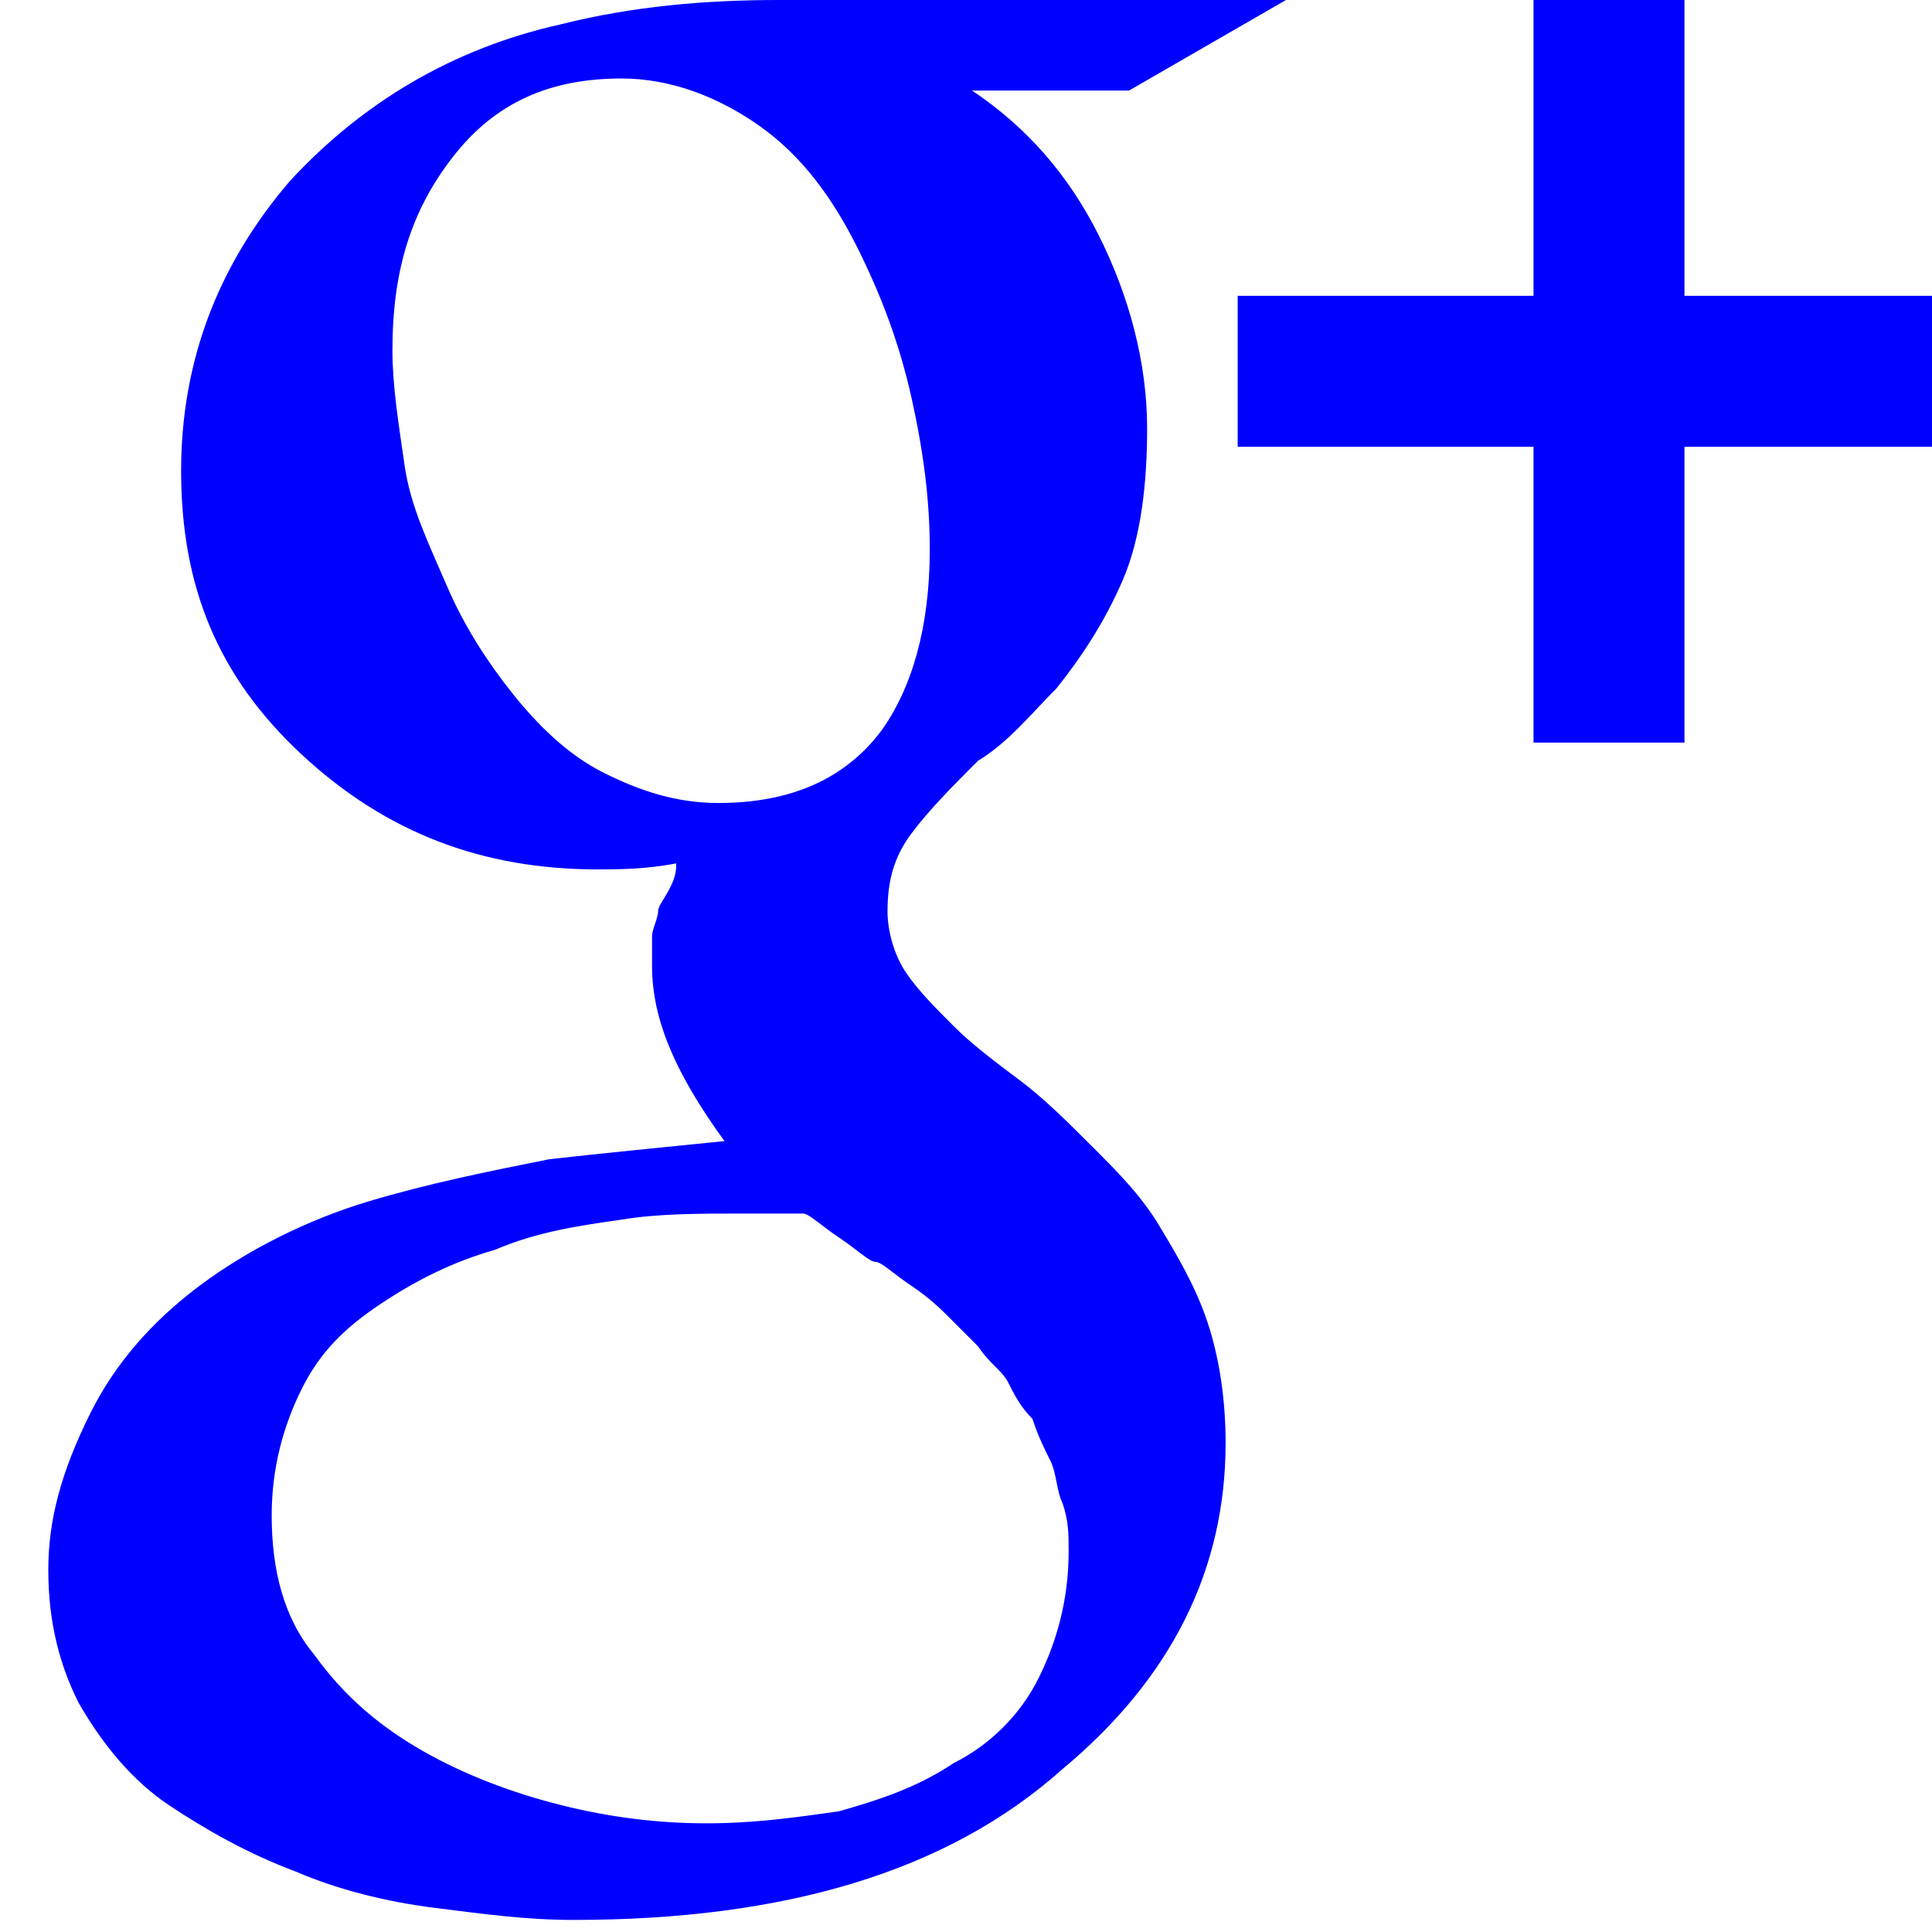
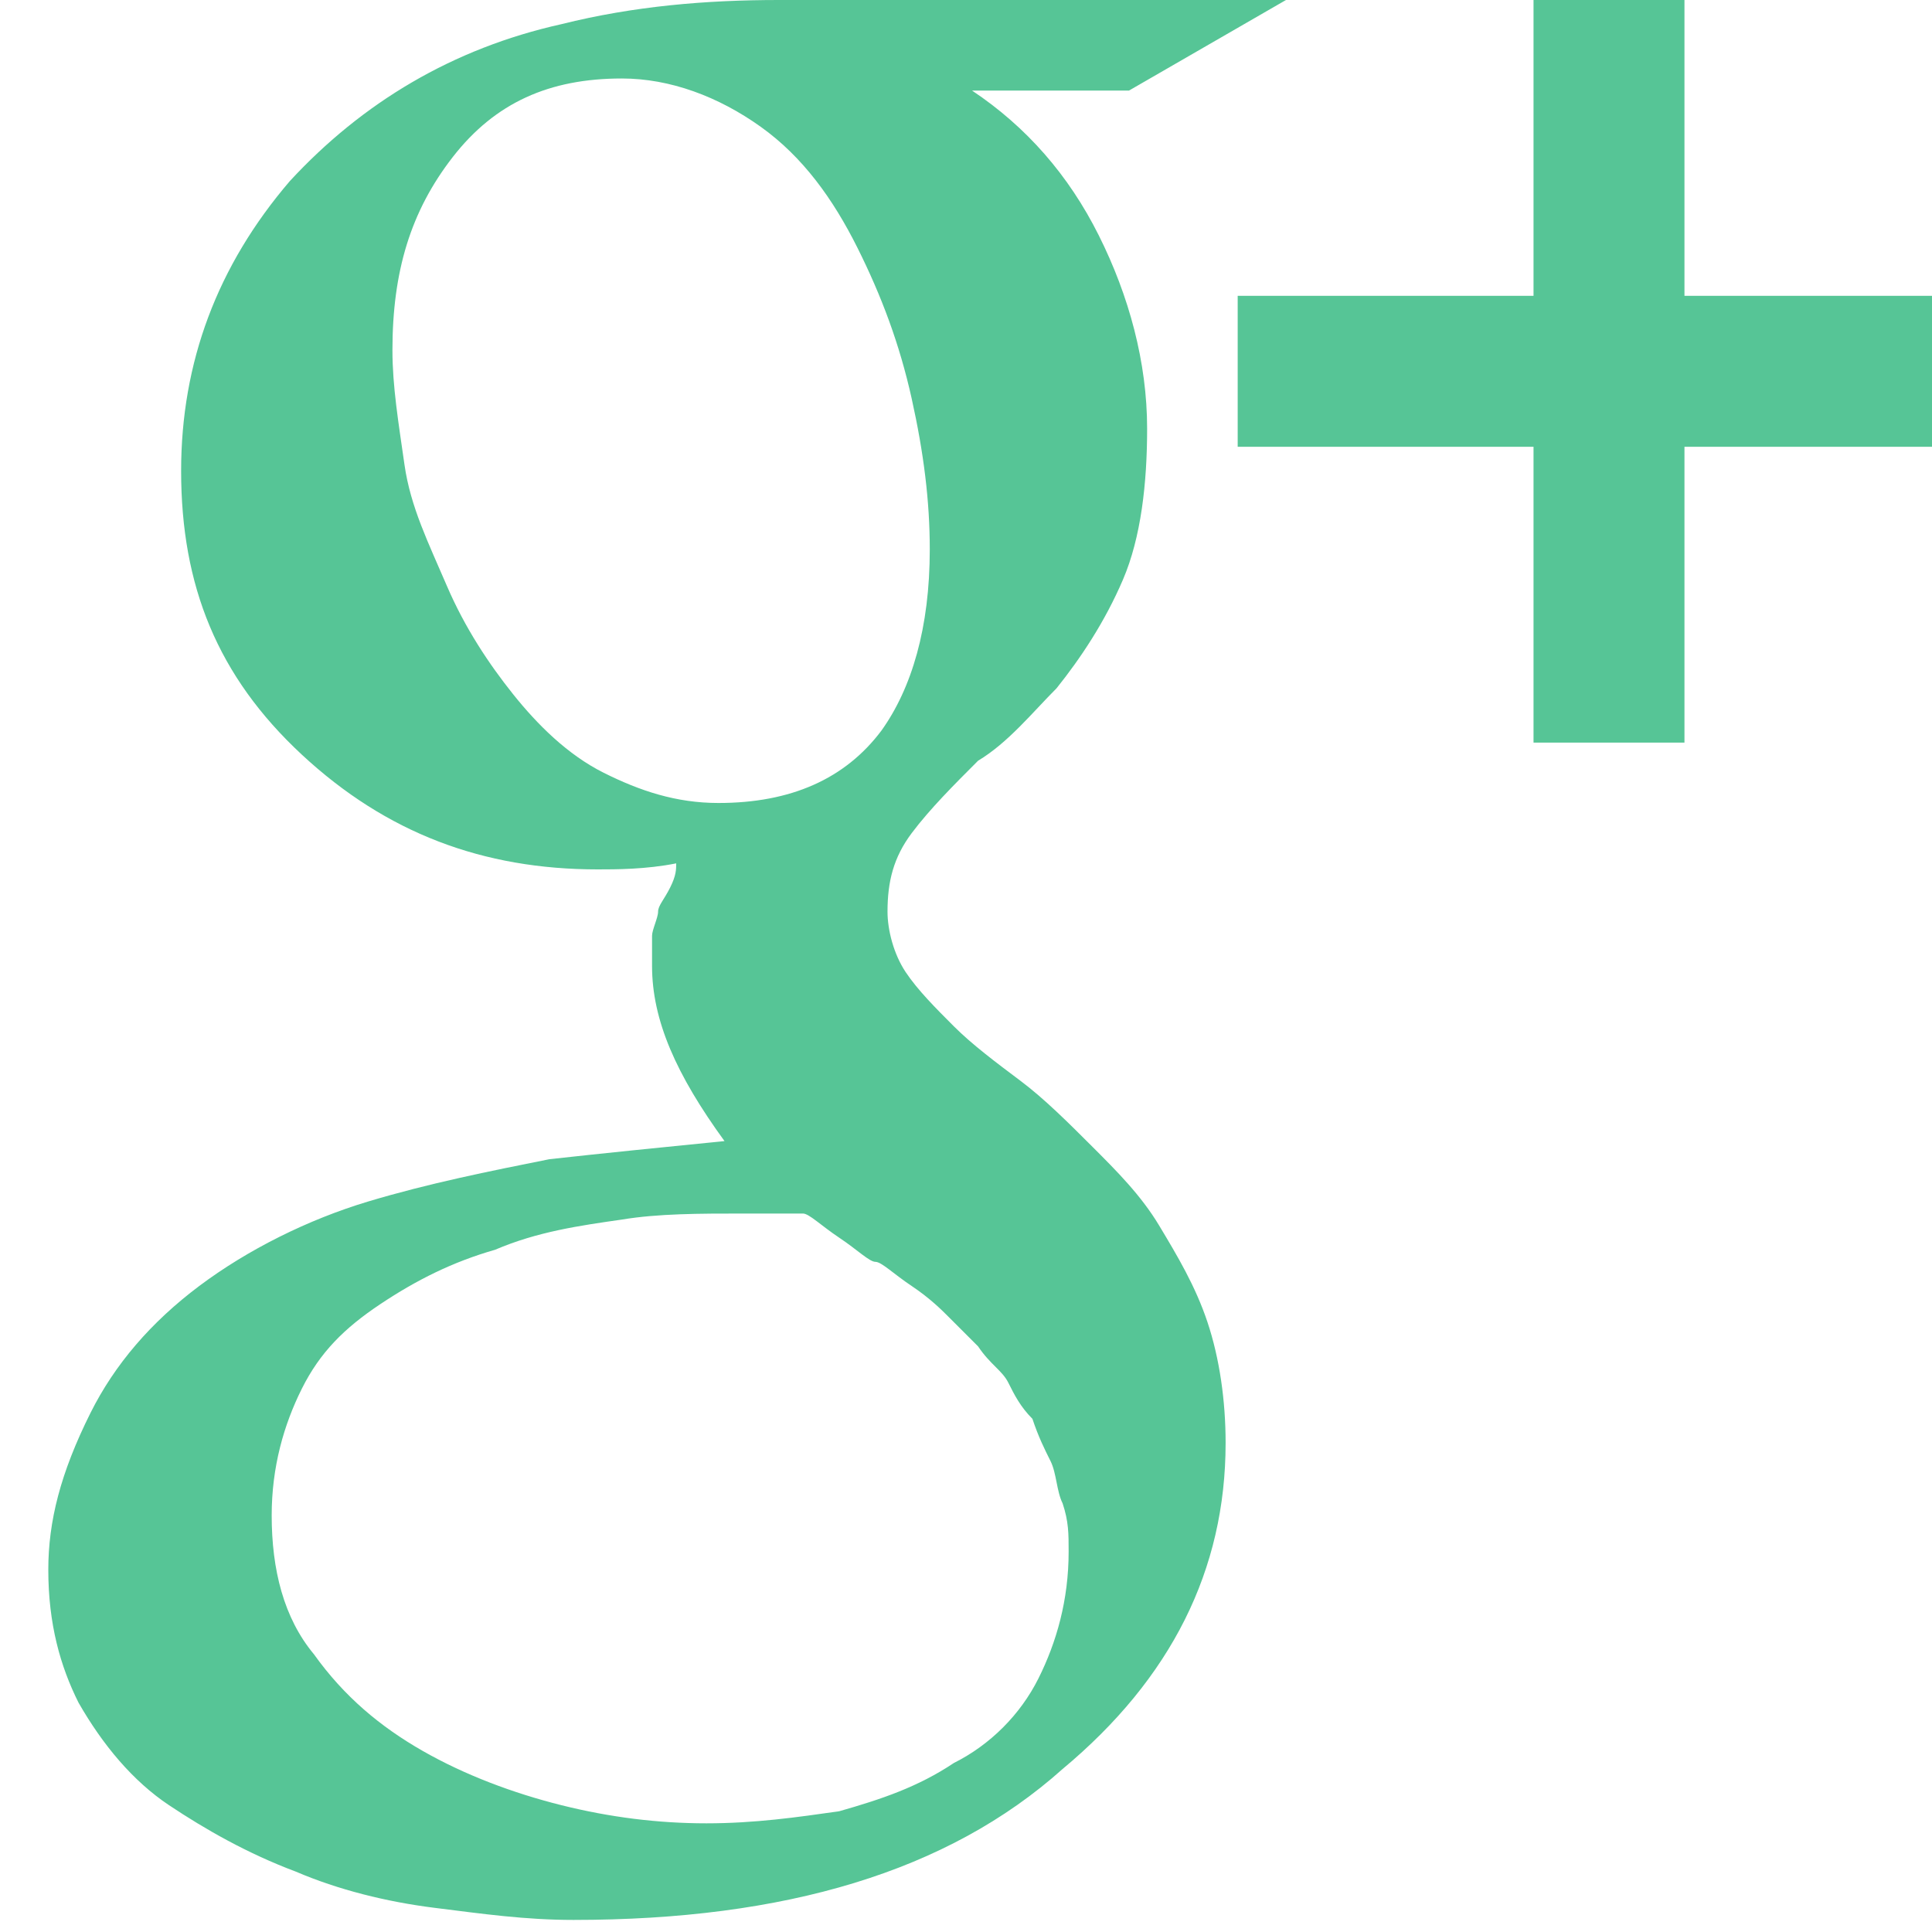
- <svg xmlns="http://www.w3.org/2000/svg" version="1.1" id="Layer_1" x="0px" y="0px" viewBox="0 0 32 32" style="enable-background:new 0 0 32 32;" xml:space="preserve">
-   <path fill="blue" d="M17.7,25.7c0-0.3,0-0.5-0.1-0.8c-0.1-0.2-0.1-0.5-0.2-0.7c-0.1-0.2-0.2-0.4-0.3-0.7c-0.2-0.2-0.3-0.4-0.4-0.6  c-0.1-0.2-0.3-0.3-0.5-0.6c-0.2-0.2-0.4-0.4-0.5-0.5c-0.1-0.1-0.3-0.3-0.6-0.5c-0.3-0.2-0.5-0.4-0.6-0.4s-0.3-0.2-0.6-0.4  c-0.3-0.2-0.5-0.4-0.6-0.4c-0.2,0-0.5,0-1,0c-0.7,0-1.4,0-2,0.1c-0.7,0.1-1.4,0.2-2.1,0.5c-0.7,0.2-1.3,0.5-1.9,0.9s-1,0.8-1.3,1.4  c-0.3,0.6-0.5,1.3-0.5,2.1c0,0.9,0.2,1.7,0.7,2.3c0.5,0.7,1.1,1.2,1.8,1.6s1.5,0.7,2.3,0.9s1.6,0.3,2.4,0.3c0.8,0,1.5-0.1,2.2-0.2  c0.7-0.2,1.3-0.4,1.9-0.8c0.6-0.3,1.1-0.8,1.4-1.4C17.5,27.2,17.7,26.5,17.7,25.7z M15.4,9.1c0-0.8-0.1-1.6-0.3-2.5  c-0.2-0.9-0.5-1.7-0.9-2.5c-0.4-0.8-0.9-1.5-1.6-2c-0.7-0.5-1.5-0.8-2.3-0.8c-1.2,0-2.1,0.4-2.8,1.3c-0.7,0.9-1,1.9-1,3.2  c0,0.6,0.1,1.2,0.2,1.9c0.1,0.7,0.4,1.3,0.7,2c0.3,0.7,0.7,1.3,1.1,1.8c0.4,0.5,0.9,1,1.5,1.3c0.6,0.3,1.2,0.5,1.9,0.5  c1.2,0,2.1-0.4,2.7-1.2C15.1,11.4,15.4,10.4,15.4,9.1z M12.9,0h8.4l-2.6,1.5h-2.6c0.9,0.6,1.6,1.4,2.1,2.4s0.8,2.1,0.8,3.2  c0,0.9-0.1,1.8-0.4,2.5c-0.3,0.7-0.7,1.3-1.1,1.8c-0.4,0.4-0.8,0.9-1.3,1.2c-0.4,0.4-0.8,0.8-1.1,1.2c-0.3,0.4-0.4,0.8-0.4,1.3  c0,0.3,0.1,0.7,0.3,1c0.2,0.3,0.5,0.6,0.8,0.9c0.3,0.3,0.7,0.6,1.1,0.9c0.4,0.3,0.8,0.7,1.2,1.1c0.4,0.4,0.8,0.8,1.1,1.3  c0.3,0.5,0.6,1,0.8,1.6c0.2,0.6,0.3,1.3,0.3,2c0,2.1-0.9,3.9-2.7,5.4c-1.9,1.7-4.6,2.5-8.1,2.5c-0.8,0-1.5-0.1-2.3-0.2  c-0.8-0.1-1.6-0.3-2.3-0.6c-0.8-0.3-1.5-0.7-2.1-1.1c-0.6-0.4-1.1-1-1.5-1.7C1,27.6,0.8,26.9,0.8,26c0-0.8,0.2-1.6,0.7-2.6  c0.4-0.8,1-1.5,1.8-2.1c0.8-0.6,1.8-1.1,2.8-1.4c1-0.3,2-0.5,3-0.7c0.9-0.1,1.9-0.2,2.9-0.3c-0.8-1.1-1.2-2-1.2-2.9  c0-0.2,0-0.3,0-0.5c0-0.1,0.1-0.3,0.1-0.4c0-0.1,0.1-0.2,0.2-0.4c0.1-0.2,0.1-0.3,0.1-0.4c-0.5,0.1-1,0.1-1.3,0.1  c-1.9,0-3.5-0.6-4.9-1.9c-1.4-1.3-2-2.8-2-4.7c0-1.8,0.6-3.4,1.8-4.8C6,1.7,7.5,0.8,9.3,0.4C10.5,0.1,11.7,0,12.9,0z M32.8,4.9v2.5  h-4.9v4.9h-2.5V7.4h-4.9V4.9h4.9V0h2.5v4.9H32.8z" />
+ <svg xmlns="http://www.w3.org/2000/svg" width="55" height="55" version="1.1" id="Layer_1" x="0px" y="0px" viewBox="0 0 32 32" style="enable-background:new 0 0 32 32;" xml:space="preserve">
+   <path fill="#56c596" d="M17.7,25.7c0-0.3,0-0.5-0.1-0.8c-0.1-0.2-0.1-0.5-0.2-0.7c-0.1-0.2-0.2-0.4-0.3-0.7c-0.2-0.2-0.3-0.4-0.4-0.6  c-0.1-0.2-0.3-0.3-0.5-0.6c-0.2-0.2-0.4-0.4-0.5-0.5c-0.1-0.1-0.3-0.3-0.6-0.5c-0.3-0.2-0.5-0.4-0.6-0.4s-0.3-0.2-0.6-0.4  c-0.3-0.2-0.5-0.4-0.6-0.4c-0.2,0-0.5,0-1,0c-0.7,0-1.4,0-2,0.1c-0.7,0.1-1.4,0.2-2.1,0.5c-0.7,0.2-1.3,0.5-1.9,0.9s-1,0.8-1.3,1.4  c-0.3,0.6-0.5,1.3-0.5,2.1c0,0.9,0.2,1.7,0.7,2.3c0.5,0.7,1.1,1.2,1.8,1.6s1.5,0.7,2.3,0.9s1.6,0.3,2.4,0.3c0.8,0,1.5-0.1,2.2-0.2  c0.7-0.2,1.3-0.4,1.9-0.8c0.6-0.3,1.1-0.8,1.4-1.4C17.5,27.2,17.7,26.5,17.7,25.7z M15.4,9.1c0-0.8-0.1-1.6-0.3-2.5  c-0.2-0.9-0.5-1.7-0.9-2.5c-0.4-0.8-0.9-1.5-1.6-2c-0.7-0.5-1.5-0.8-2.3-0.8c-1.2,0-2.1,0.4-2.8,1.3c-0.7,0.9-1,1.9-1,3.2  c0,0.6,0.1,1.2,0.2,1.9c0.1,0.7,0.4,1.3,0.7,2c0.3,0.7,0.7,1.3,1.1,1.8c0.4,0.5,0.9,1,1.5,1.3c0.6,0.3,1.2,0.5,1.9,0.5  c1.2,0,2.1-0.4,2.7-1.2C15.1,11.4,15.4,10.4,15.4,9.1z M12.9,0h8.4l-2.6,1.5h-2.6c0.9,0.6,1.6,1.4,2.1,2.4s0.8,2.1,0.8,3.2  c0,0.9-0.1,1.8-0.4,2.5c-0.3,0.7-0.7,1.3-1.1,1.8c-0.4,0.4-0.8,0.9-1.3,1.2c-0.4,0.4-0.8,0.8-1.1,1.2c-0.3,0.4-0.4,0.8-0.4,1.3  c0,0.3,0.1,0.7,0.3,1c0.2,0.3,0.5,0.6,0.8,0.9c0.3,0.3,0.7,0.6,1.1,0.9c0.4,0.3,0.8,0.7,1.2,1.1c0.4,0.4,0.8,0.8,1.1,1.3  c0.3,0.5,0.6,1,0.8,1.6c0.2,0.6,0.3,1.3,0.3,2c0,2.1-0.9,3.9-2.7,5.4c-1.9,1.7-4.6,2.5-8.1,2.5c-0.8,0-1.5-0.1-2.3-0.2  c-0.8-0.1-1.6-0.3-2.3-0.6c-0.8-0.3-1.5-0.7-2.1-1.1c-0.6-0.4-1.1-1-1.5-1.7C1,27.6,0.8,26.9,0.8,26c0-0.8,0.2-1.6,0.7-2.6  c0.4-0.8,1-1.5,1.8-2.1c0.8-0.6,1.8-1.1,2.8-1.4c1-0.3,2-0.5,3-0.7c0.9-0.1,1.9-0.2,2.9-0.3c-0.8-1.1-1.2-2-1.2-2.9  c0-0.2,0-0.3,0-0.5c0-0.1,0.1-0.3,0.1-0.4c0-0.1,0.1-0.2,0.2-0.4c0.1-0.2,0.1-0.3,0.1-0.4c-0.5,0.1-1,0.1-1.3,0.1  c-1.9,0-3.5-0.6-4.9-1.9c-1.4-1.3-2-2.8-2-4.7c0-1.8,0.6-3.4,1.8-4.8C6,1.7,7.5,0.8,9.3,0.4C10.5,0.1,11.7,0,12.9,0z M32.8,4.9v2.5  h-4.9v4.9h-2.5V7.4h-4.9V4.9h4.9V0h2.5v4.9H32.8z" />
</svg>
